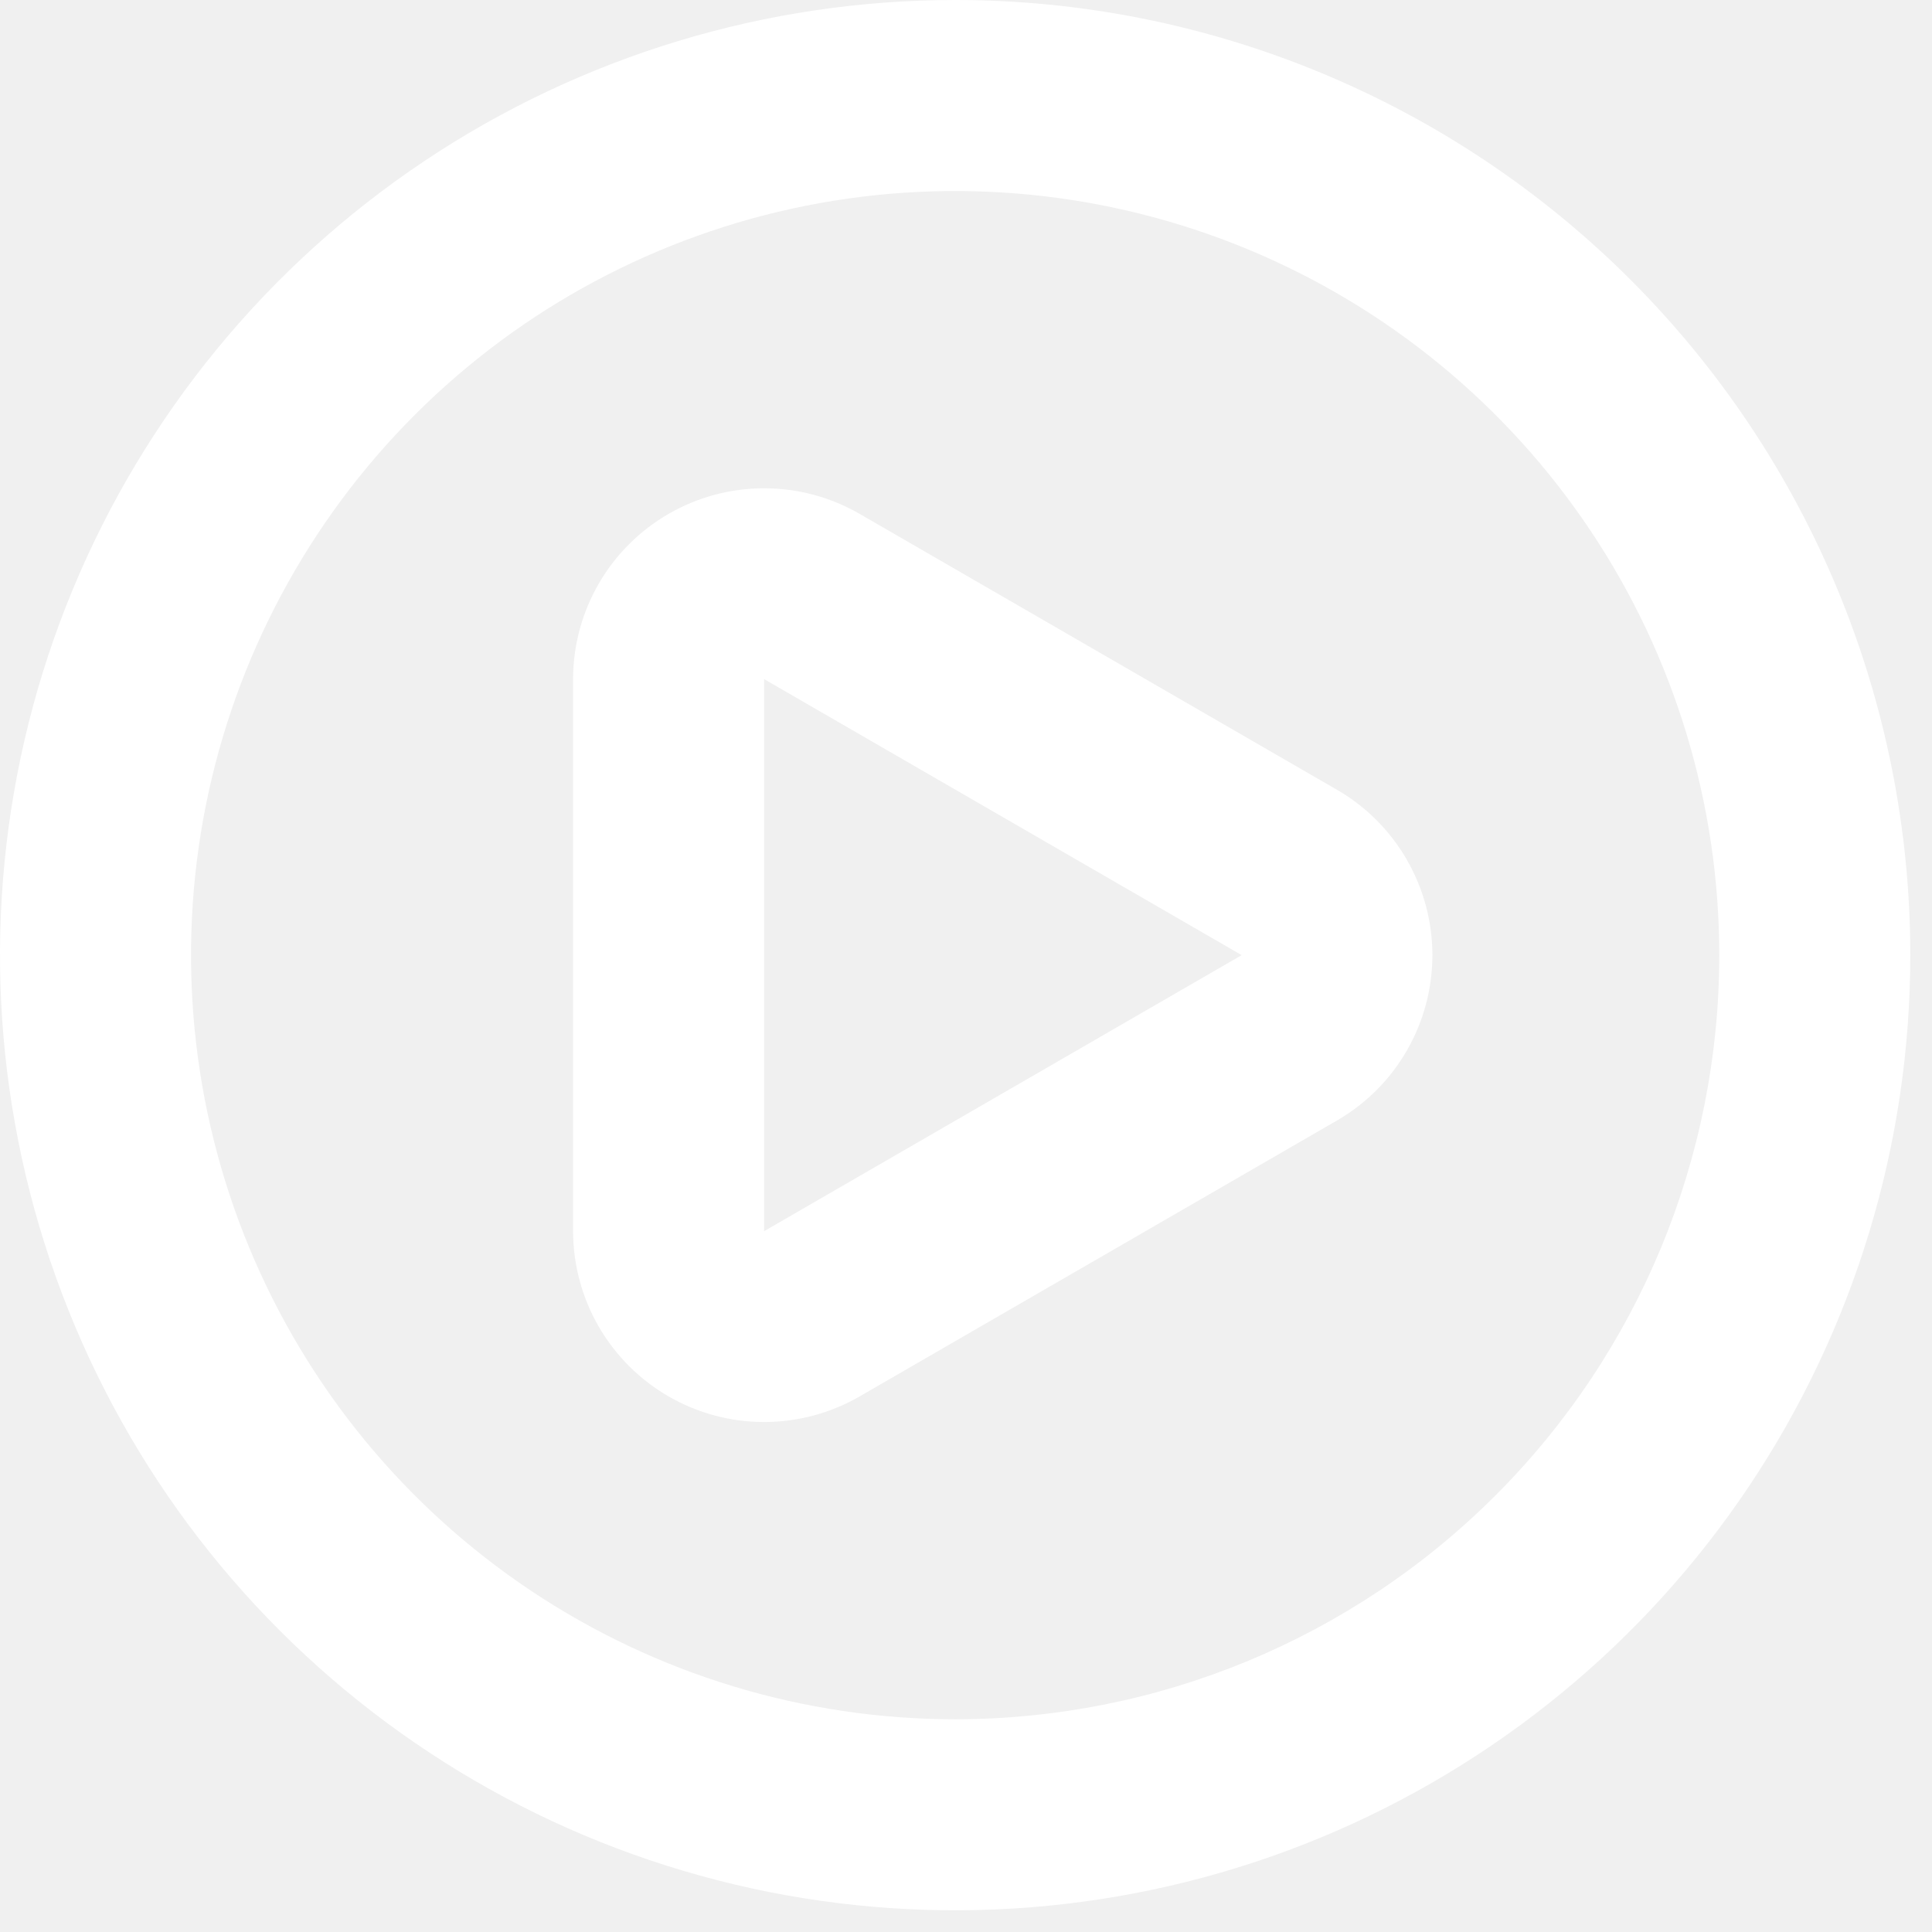
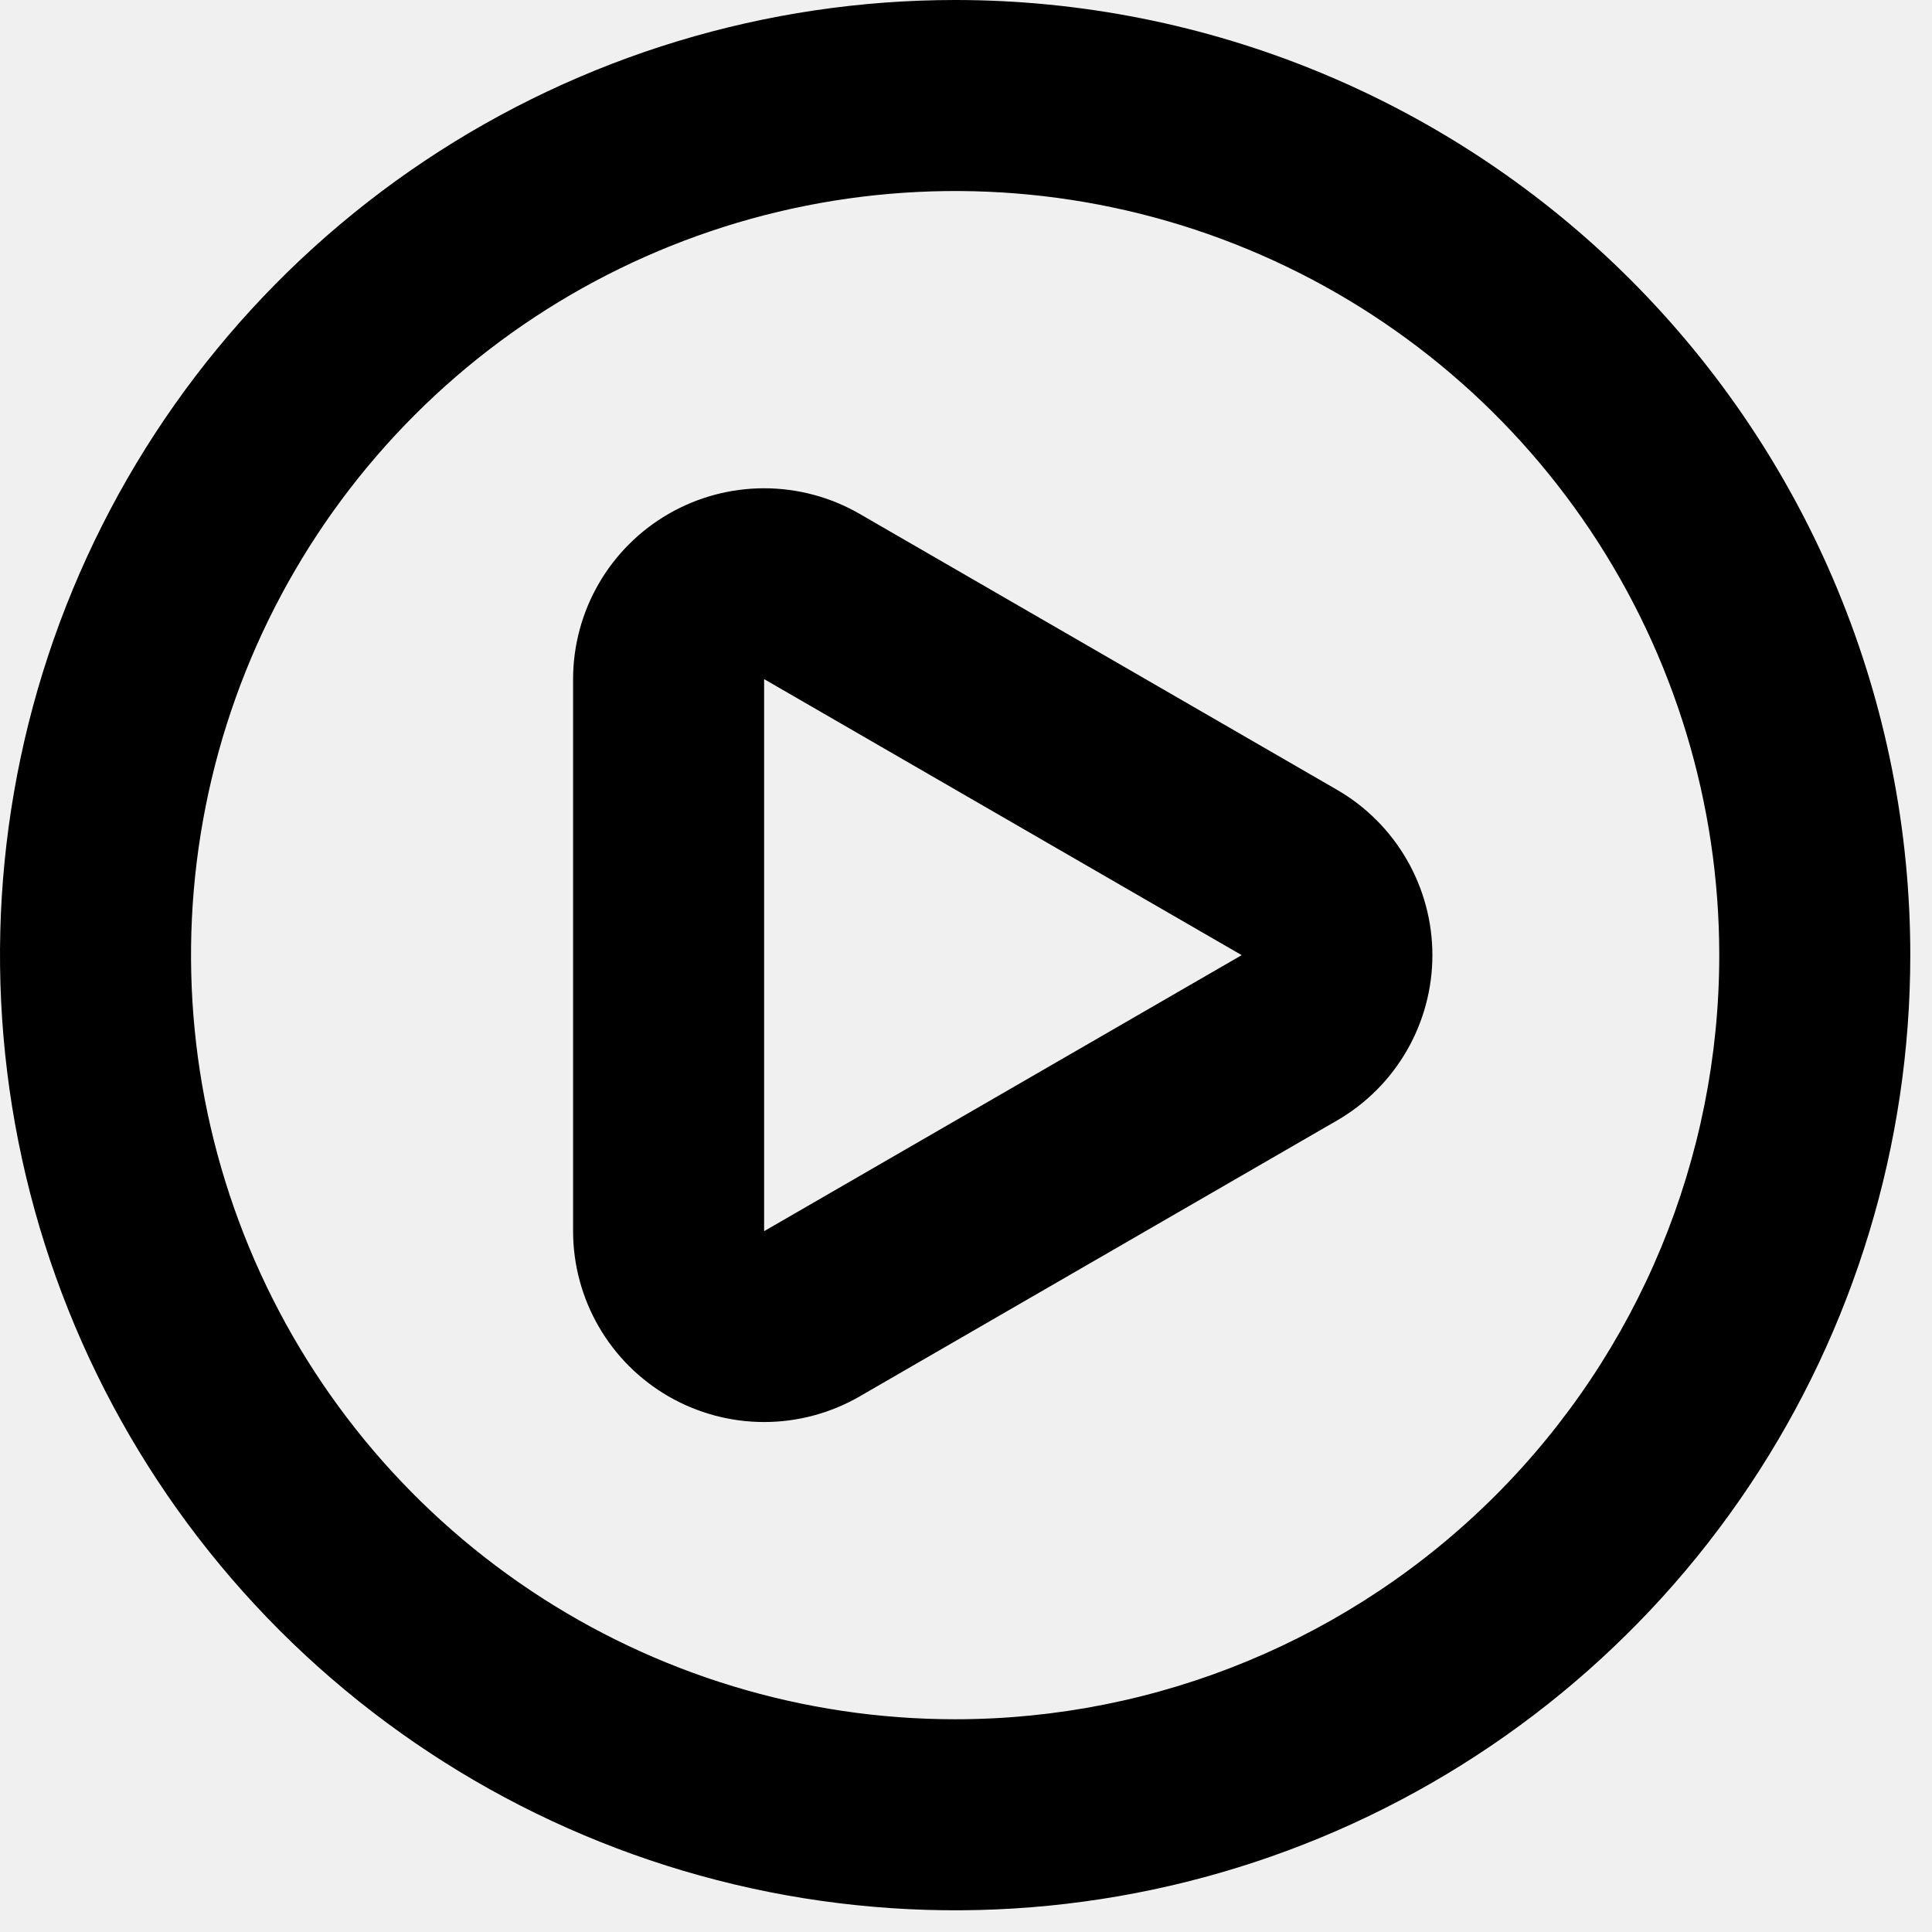
- <svg xmlns="http://www.w3.org/2000/svg" width="89" height="89" viewBox="0 0 89 89" fill="white">
+ <svg xmlns="http://www.w3.org/2000/svg" width="89" height="89" viewBox="0 0 89 89" fill="currentColor">
  <g clip-path="url(#clip0_12444_34327)">
-     <path d="M61.6 36.388L39.6 23.672C38.263 22.9 36.746 22.494 35.202 22.493C33.658 22.493 32.141 22.898 30.804 23.67C29.466 24.441 28.355 25.551 27.582 26.887C26.809 28.224 26.401 29.74 26.4 31.284V56.716C26.401 58.259 26.809 59.775 27.581 61.111C28.353 62.447 29.463 63.556 30.8 64.328C32.138 65.1 33.655 65.507 35.2 65.507C36.745 65.507 38.262 65.1 39.6 64.328L61.6 51.612C62.934 50.838 64.041 49.728 64.81 48.392C65.579 47.056 65.985 45.542 65.985 44C65.985 42.458 65.579 40.944 64.81 39.608C64.041 38.272 62.934 37.161 61.6 36.388ZM57.2 44L35.2 56.716V31.284L57.2 44ZM44 0C35.298 0 26.791 2.581 19.555 7.415C12.319 12.25 6.68 19.122 3.349 27.162C0.019 35.202 -0.852 44.049 0.846 52.584C2.543 61.119 6.734 68.959 12.887 75.113C19.041 81.266 26.881 85.457 35.416 87.155C43.951 88.852 52.798 87.981 60.838 84.651C68.878 81.32 75.75 75.681 80.585 68.445C85.419 61.209 88 52.702 88 44C88 38.222 86.862 32.5 84.651 27.162C82.44 21.823 79.198 16.973 75.113 12.887C71.027 8.802 66.177 5.561 60.838 3.349C55.5 1.138 49.778 0 44 0ZM44 79.2C37.038 79.2 30.232 77.135 24.444 73.268C18.655 69.4 14.144 63.903 11.48 57.471C8.815 51.038 8.118 43.961 9.476 37.133C10.835 30.305 14.187 24.033 19.11 19.11C24.033 14.187 30.305 10.835 37.133 9.476C43.961 8.118 51.038 8.815 57.471 11.479C63.903 14.144 69.4 18.655 73.268 24.444C77.135 30.232 79.2 37.038 79.2 44C79.2 53.335 75.492 62.289 68.89 68.89C62.289 75.491 53.335 79.2 44 79.2Z" fill="white" />
+     <path d="M61.6 36.388L39.6 23.672C38.263 22.9 36.746 22.494 35.202 22.493C33.658 22.493 32.141 22.898 30.804 23.67C29.466 24.441 28.355 25.551 27.582 26.887C26.809 28.224 26.401 29.74 26.4 31.284V56.716C26.401 58.259 26.809 59.775 27.581 61.111C28.353 62.447 29.463 63.556 30.8 64.328C32.138 65.1 33.655 65.507 35.2 65.507C36.745 65.507 38.262 65.1 39.6 64.328L61.6 51.612C62.934 50.838 64.041 49.728 64.81 48.392C65.579 47.056 65.985 45.542 65.985 44C65.985 42.458 65.579 40.944 64.81 39.608C64.041 38.272 62.934 37.161 61.6 36.388ZM57.2 44L35.2 56.716V31.284L57.2 44ZM44 0C35.298 0 26.791 2.581 19.555 7.415C12.319 12.25 6.68 19.122 3.349 27.162C0.019 35.202 -0.852 44.049 0.846 52.584C2.543 61.119 6.734 68.959 12.887 75.113C19.041 81.266 26.881 85.457 35.416 87.155C43.951 88.852 52.798 87.981 60.838 84.651C68.878 81.32 75.75 75.681 80.585 68.445C85.419 61.209 88 52.702 88 44C88 38.222 86.862 32.5 84.651 27.162C82.44 21.823 79.198 16.973 75.113 12.887C71.027 8.802 66.177 5.561 60.838 3.349C55.5 1.138 49.778 0 44 0ZM44 79.2C37.038 79.2 30.232 77.135 24.444 73.268C18.655 69.4 14.144 63.903 11.48 57.471C8.815 51.038 8.118 43.961 9.476 37.133C10.835 30.305 14.187 24.033 19.11 19.11C24.033 14.187 30.305 10.835 37.133 9.476C43.961 8.118 51.038 8.815 57.471 11.479C63.903 14.144 69.4 18.655 73.268 24.444C77.135 30.232 79.2 37.038 79.2 44C79.2 53.335 75.492 62.289 68.89 68.89C62.289 75.491 53.335 79.2 44 79.2Z" fill="currentColor" />
  </g>
  <defs>
    <clipPath id="clip0_12444_34327">
-       <rect width="89" height="89" fill="white" />
+       <rect width="89" height="89" fill="currentColor" />
    </clipPath>
  </defs>
</svg>
